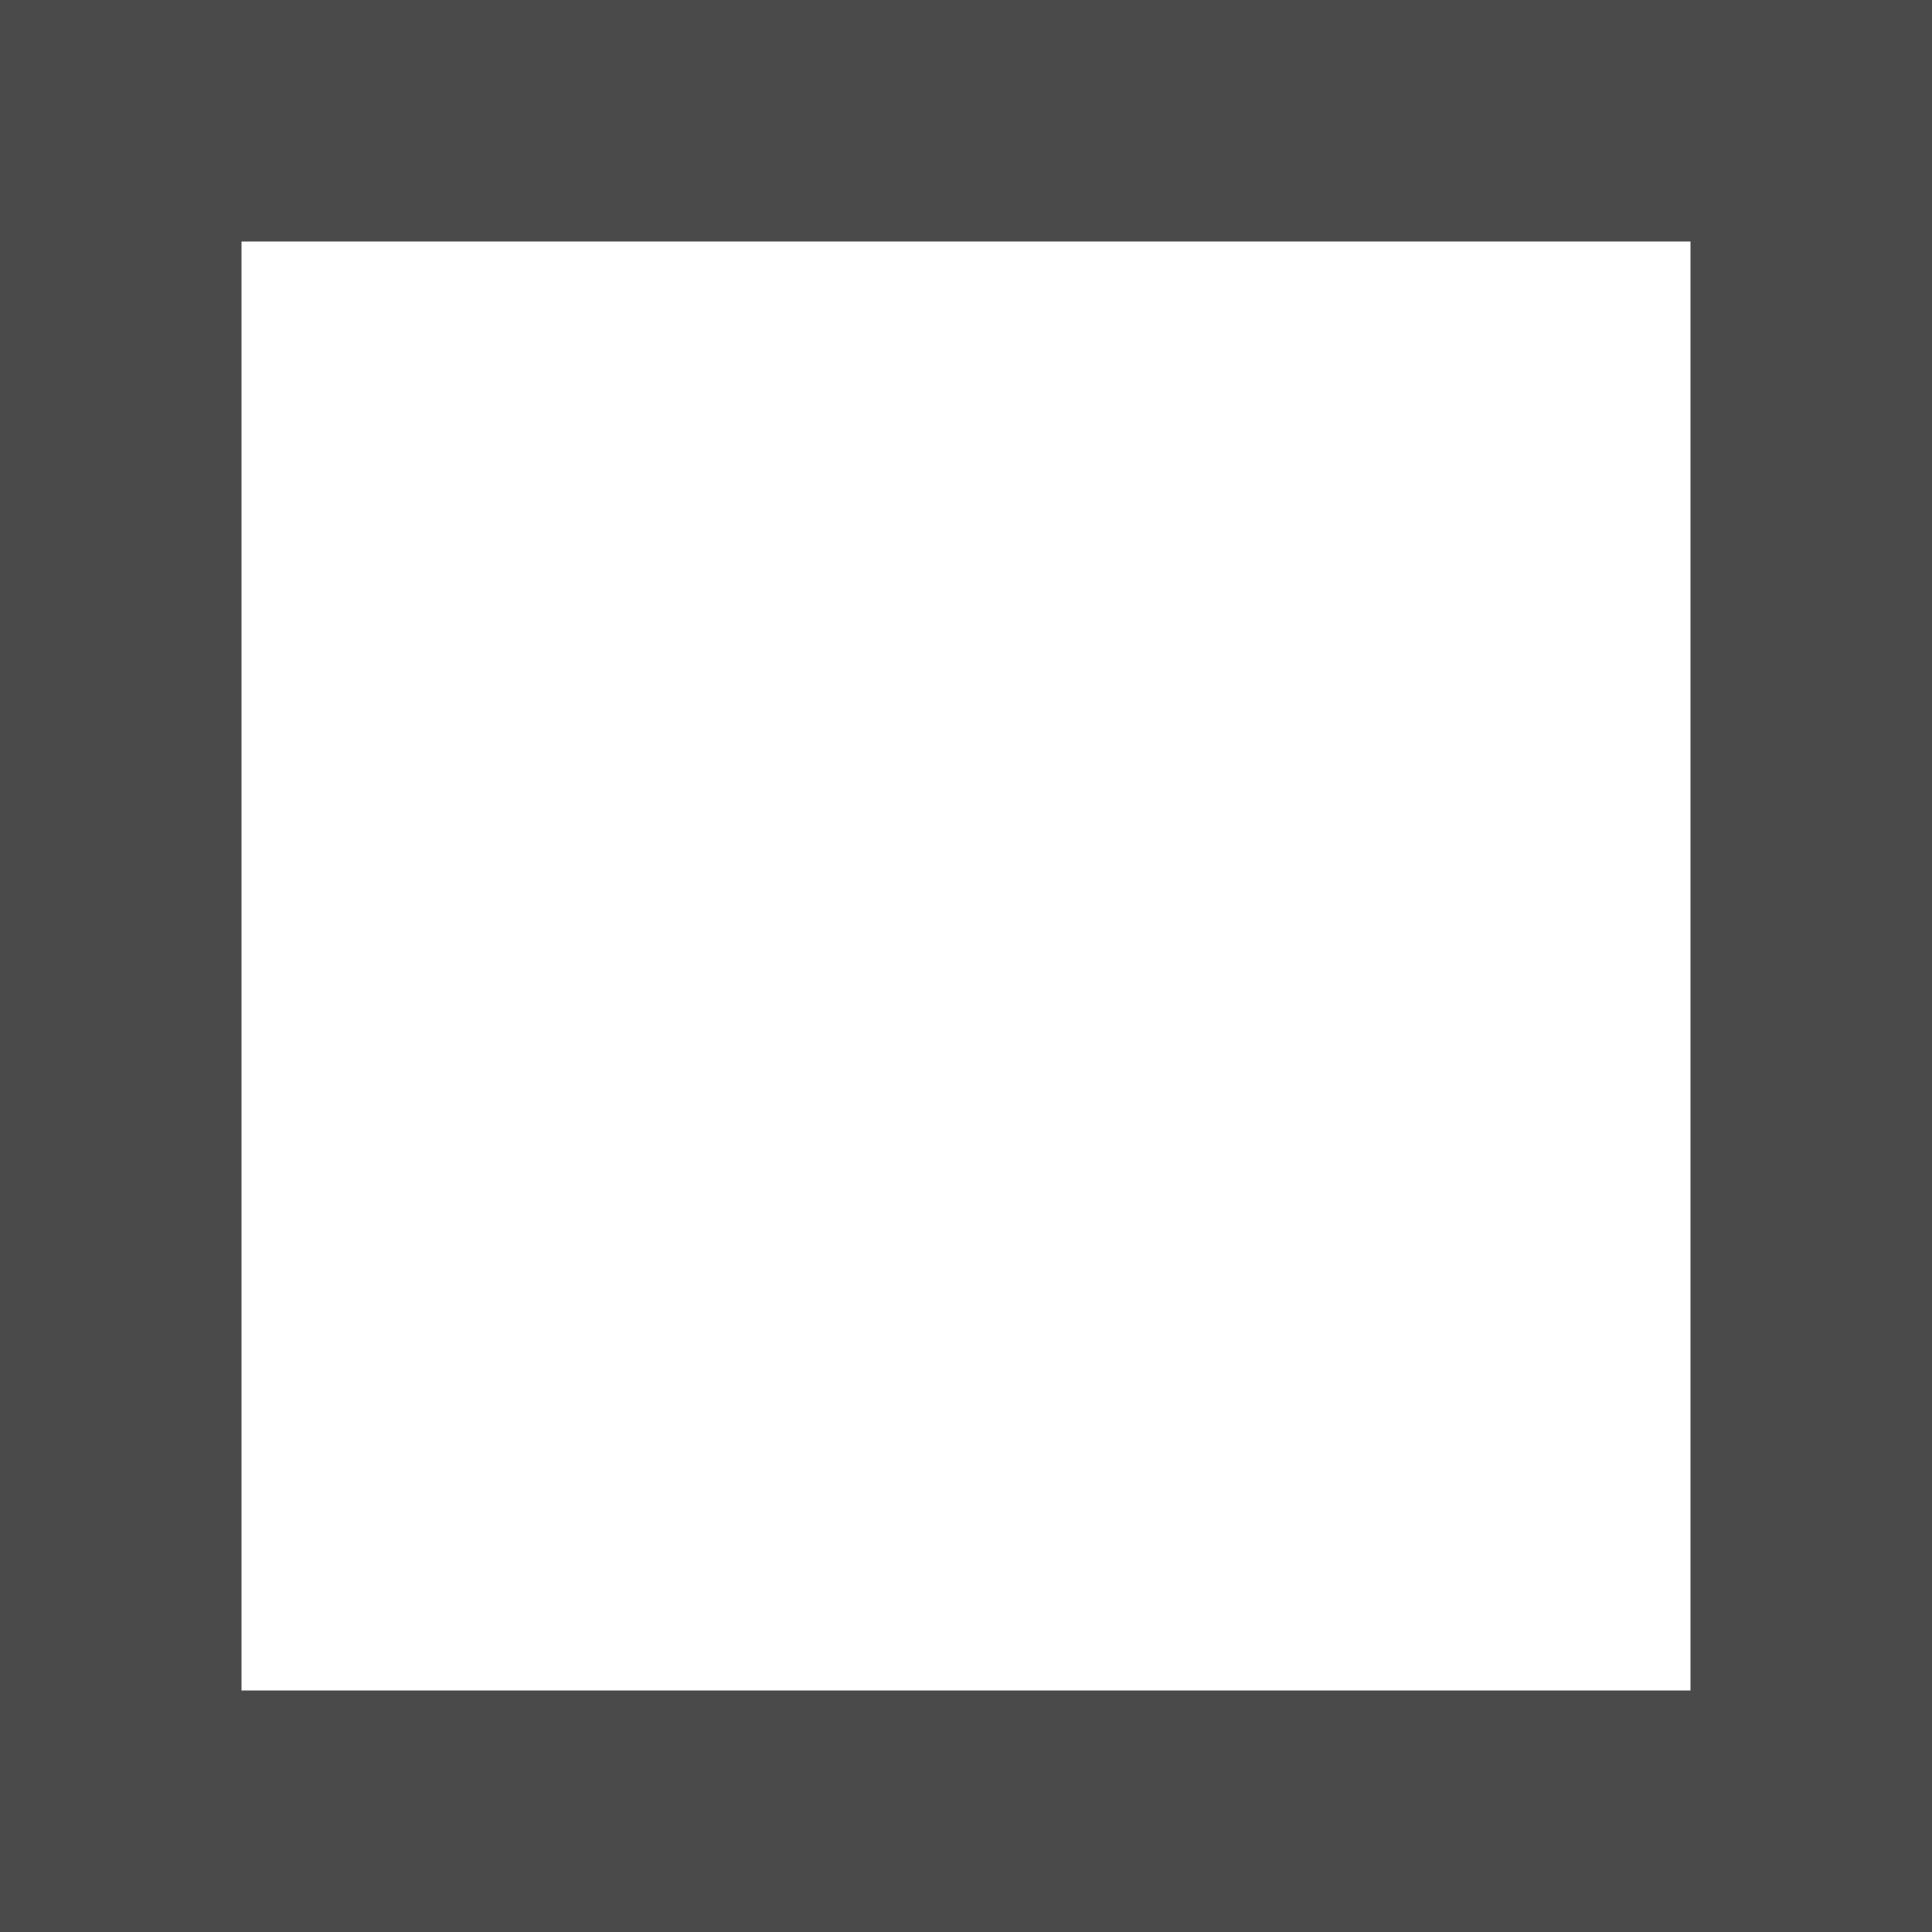
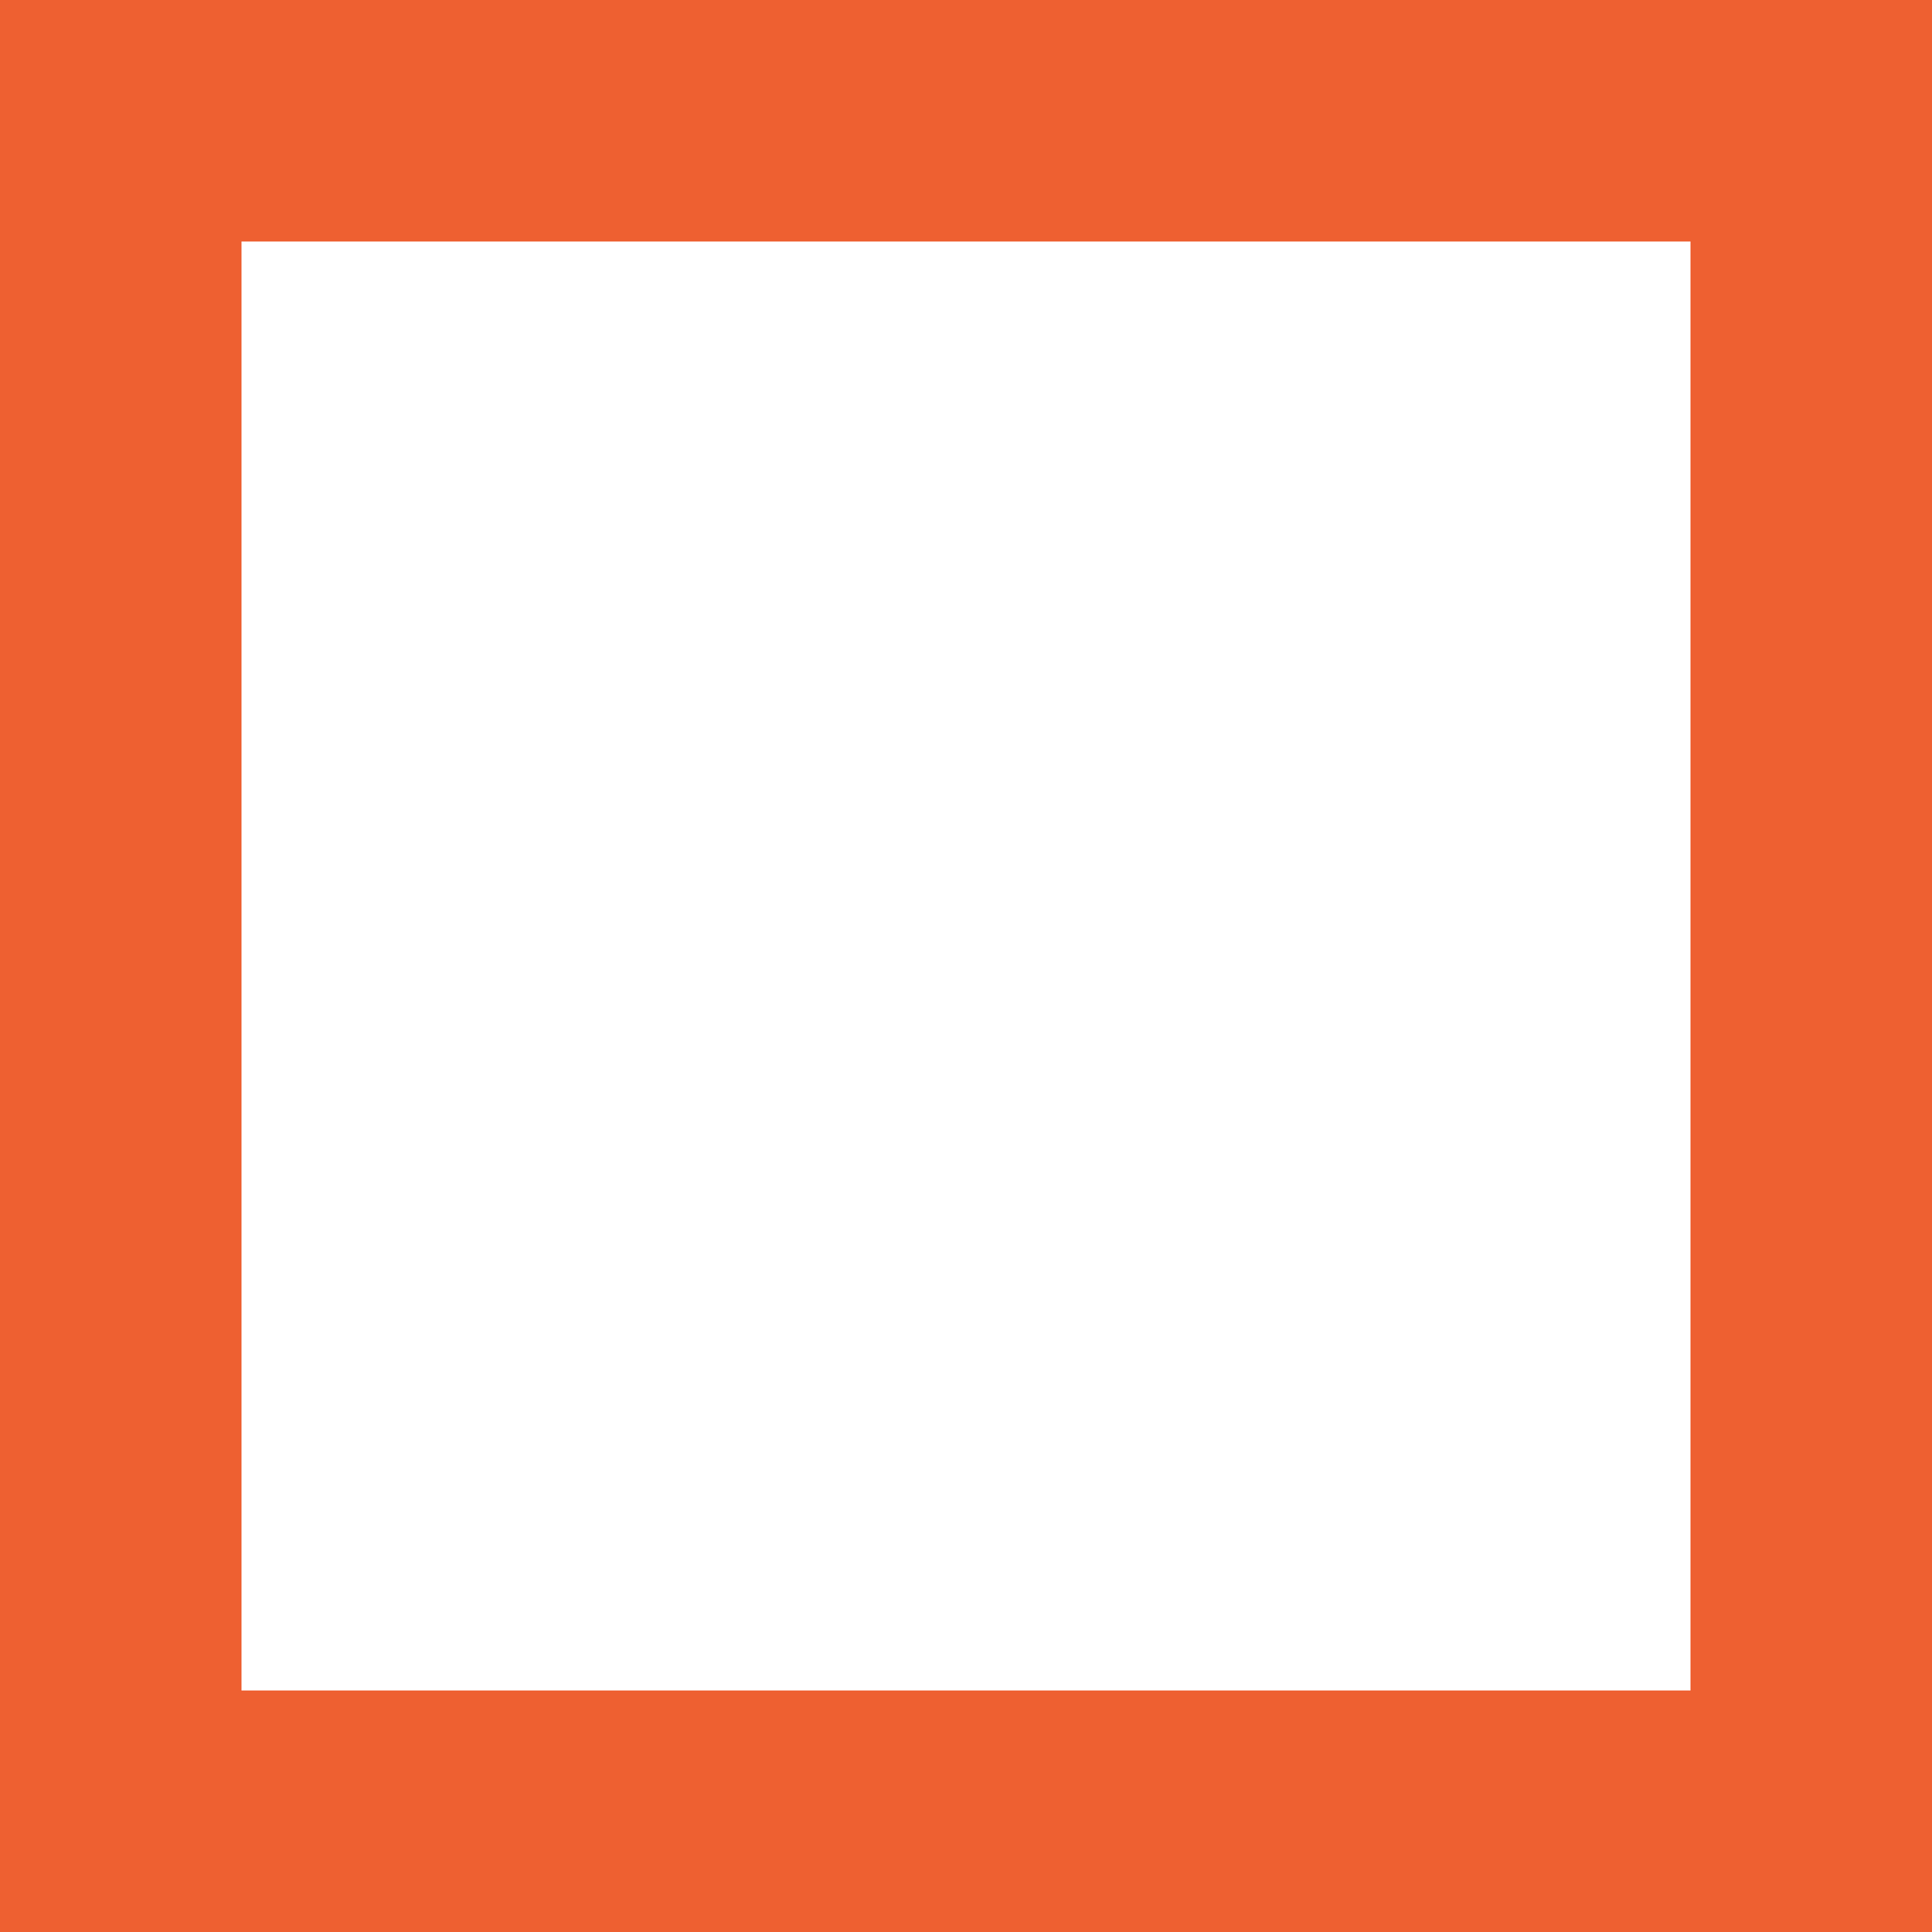
<svg xmlns="http://www.w3.org/2000/svg" width="8px" height="8px" viewBox="0 0 8 8" version="1.1">
  <defs />
  <g id="Symbols" stroke="none" stroke-width="1" fill="none" fill-rule="evenodd">
-     <g id="CHECK/uncheck-small" stroke="#4A4A4A">
+     <g id="CHECK/uncheck-small" stroke="#EE6031">
      <rect id="Rectangle-6" x="0.5" y="0.5" width="7" height="7" />
    </g>
  </g>
</svg>
